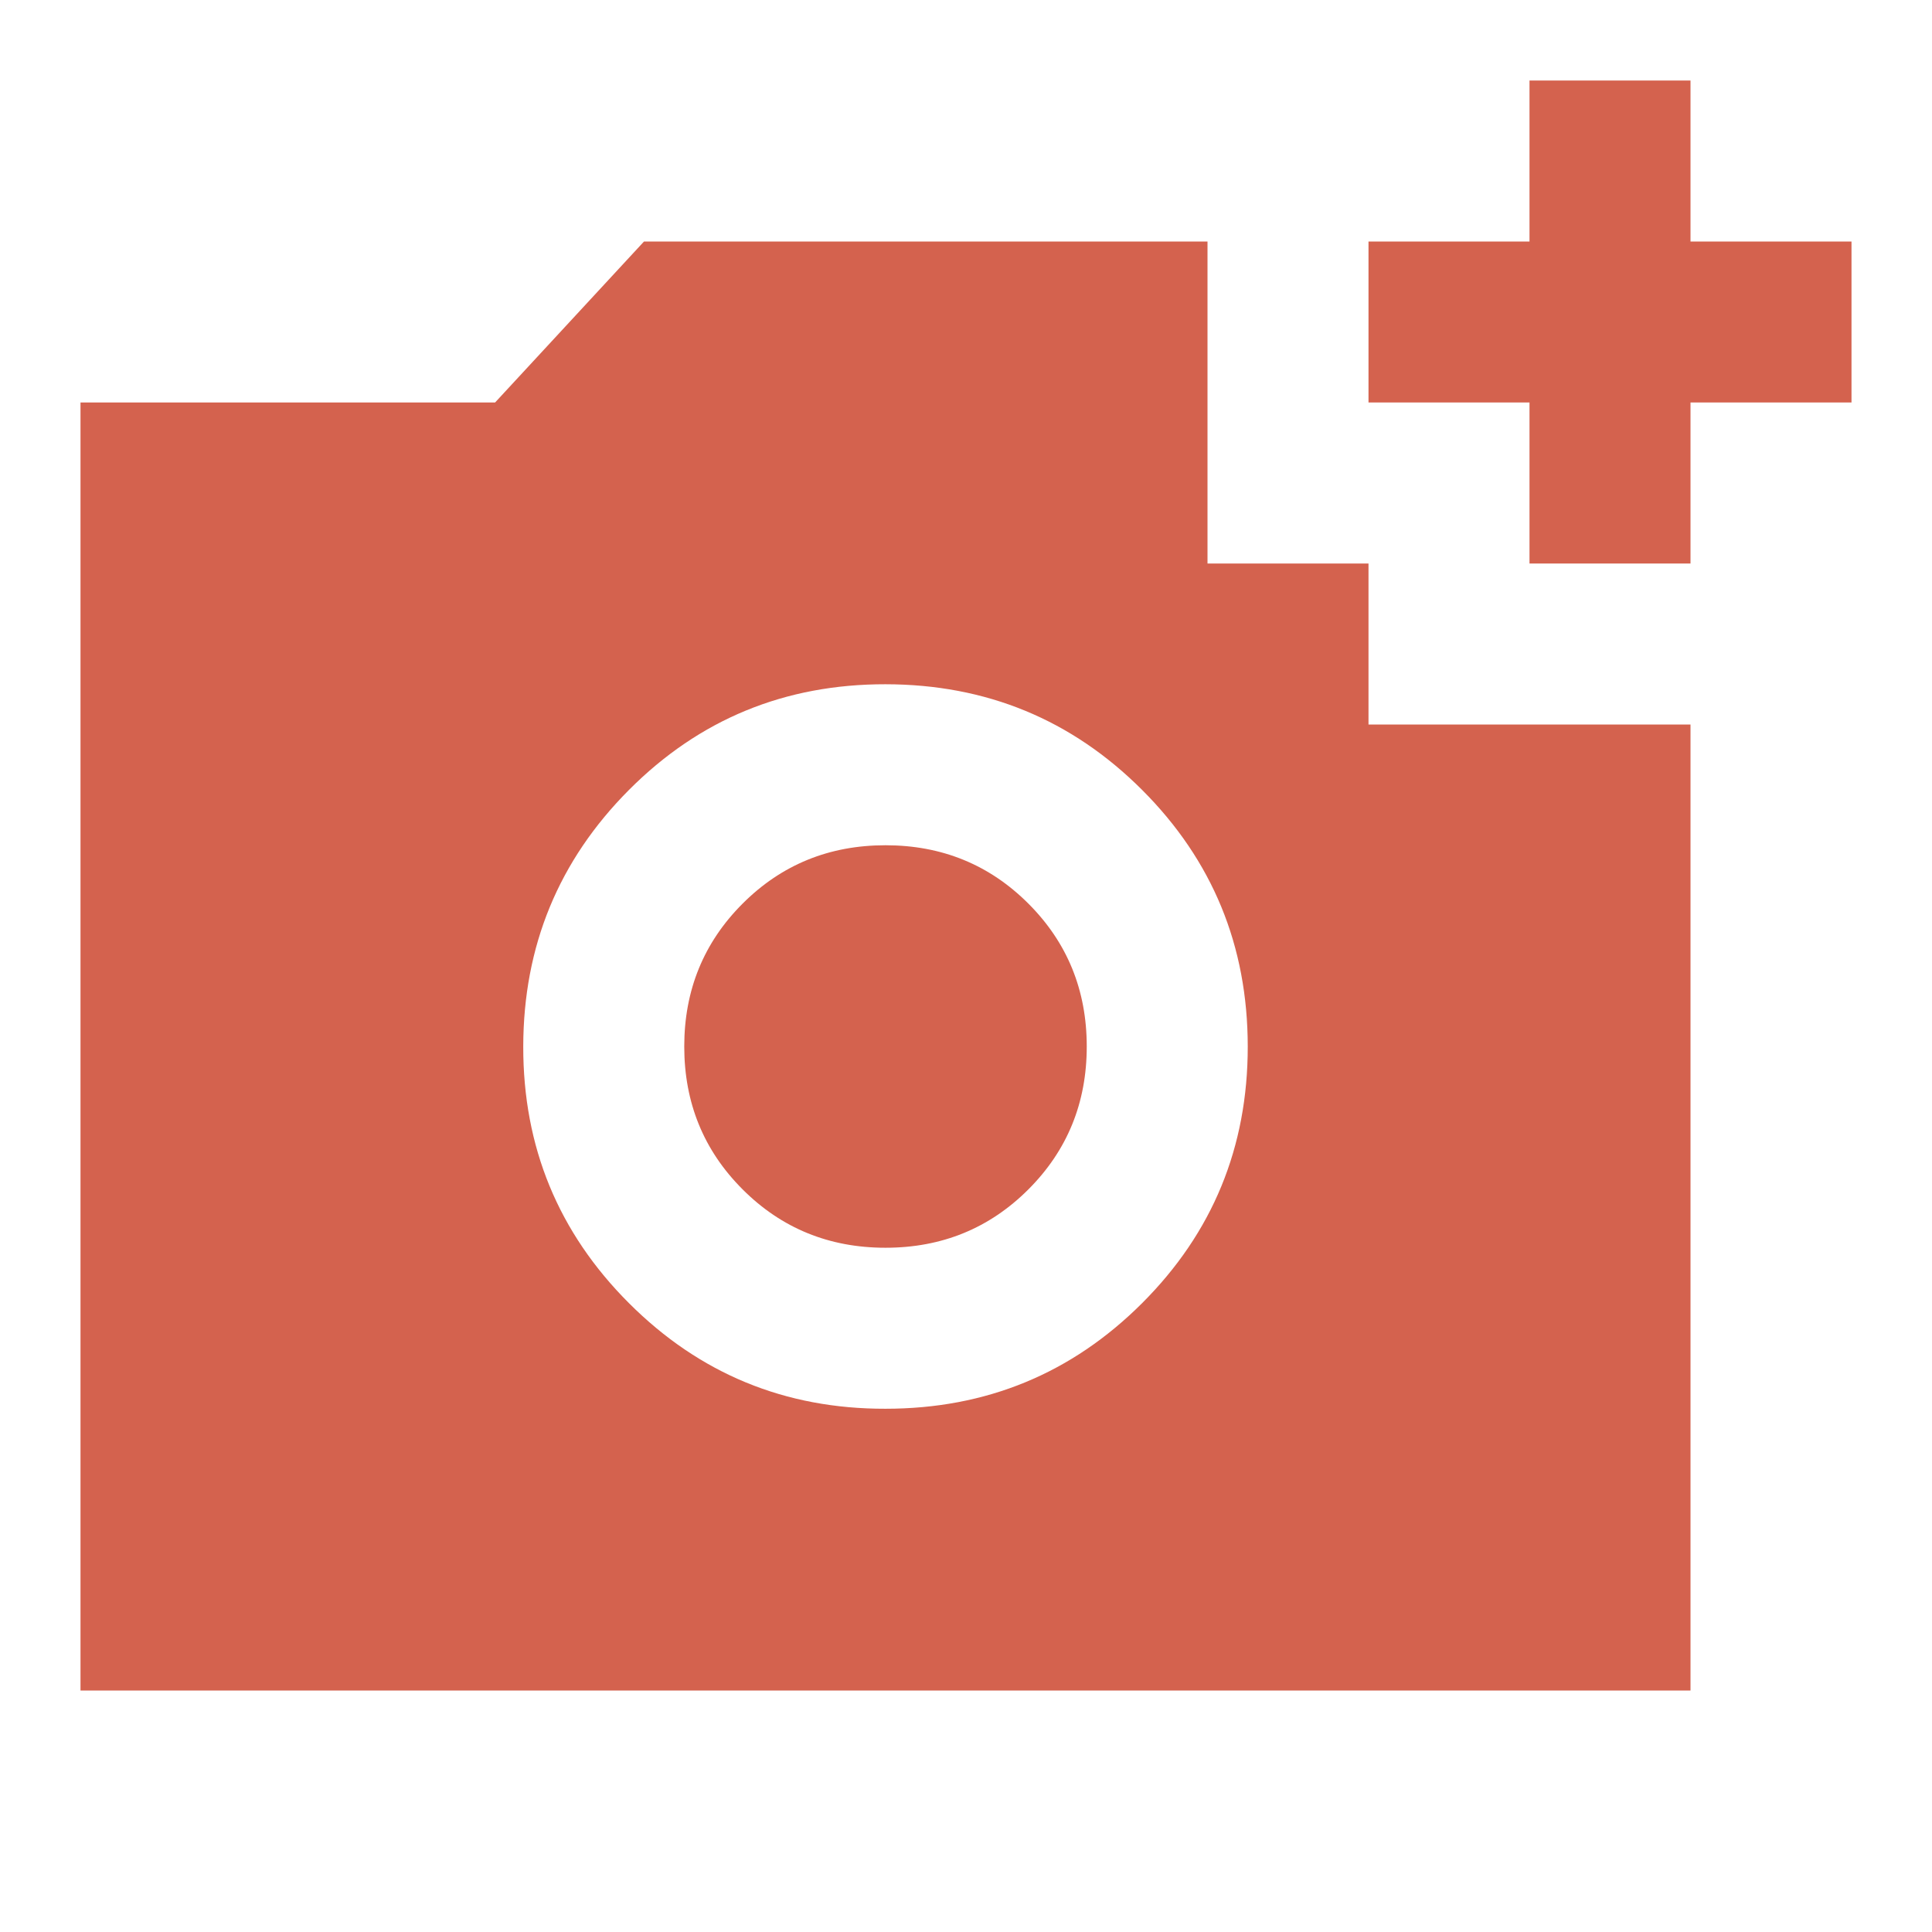
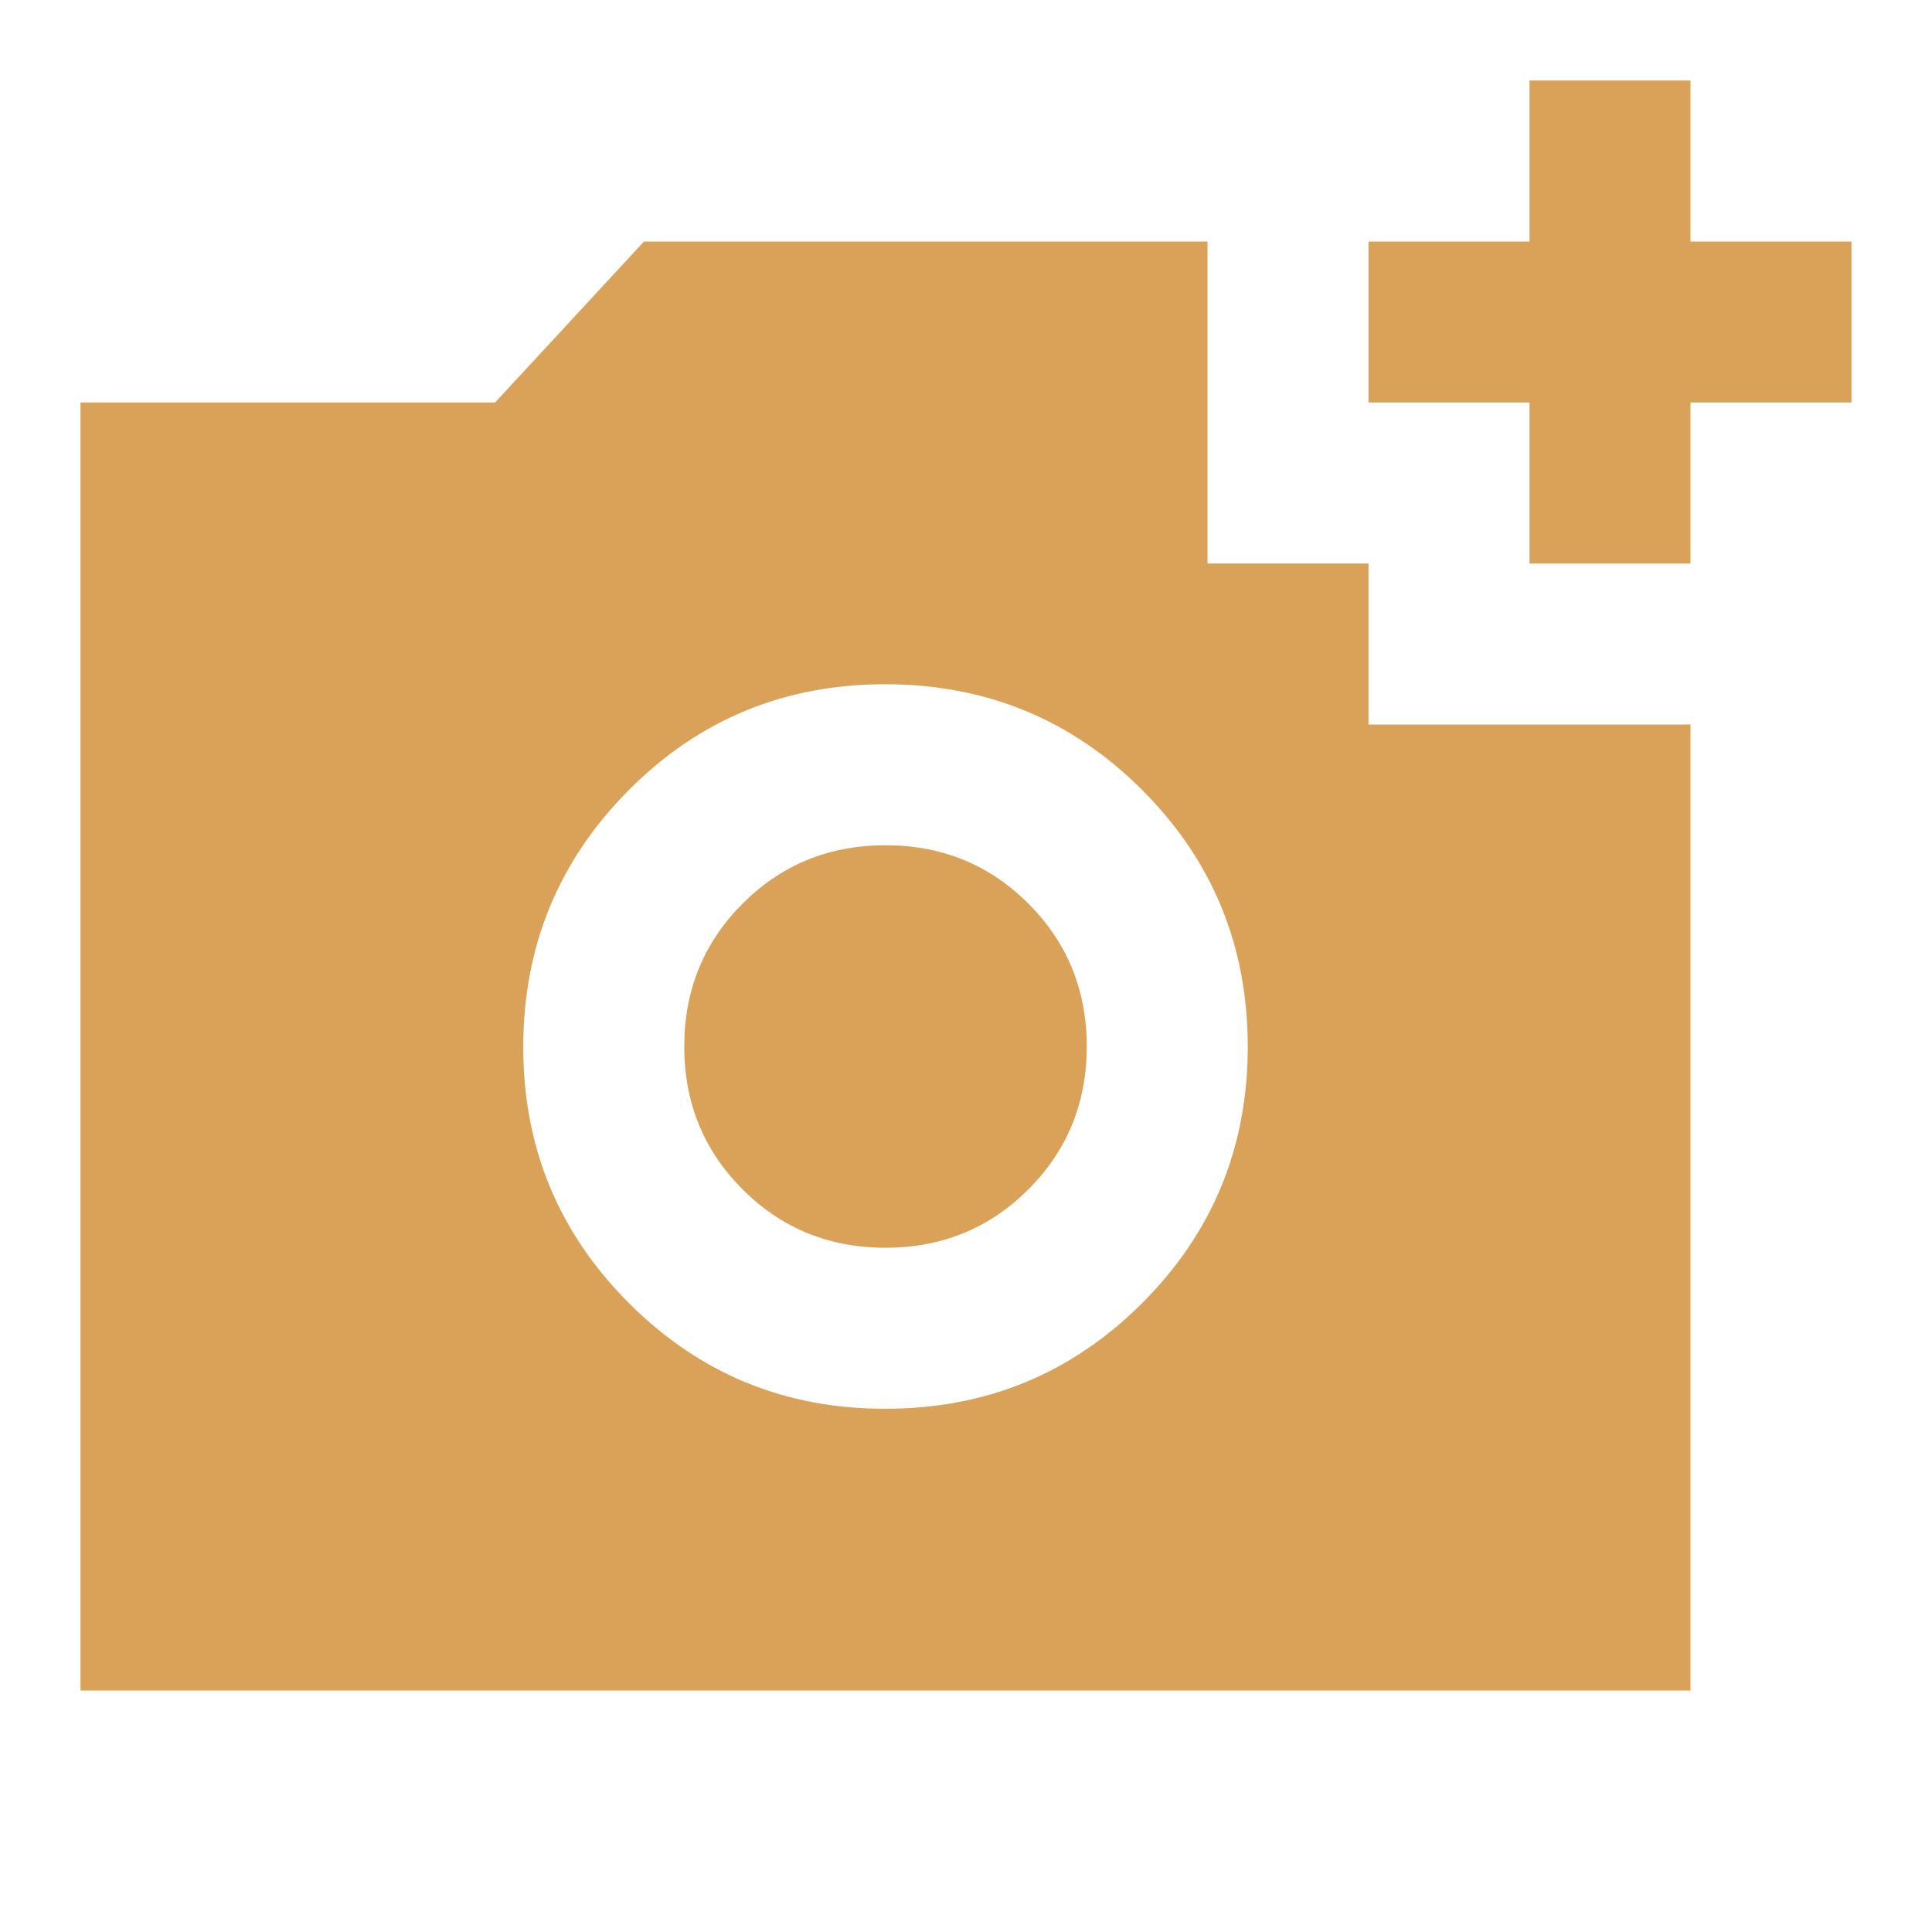
<svg xmlns="http://www.w3.org/2000/svg" width="24" height="24" viewBox="0 0 24 24">
-   <path fill="#d4624e" d="M19 7V5h-2V3h2V1h2v2h2v2h-2v2zm-8 10.5q1.875 0 3.188-1.312T15.5 13t-1.312-3.187T11 8.5T7.813 9.813T6.5 13t1.313 3.188T11 17.5m0-2q-1.05 0-1.775-.725T8.5 13t.725-1.775T11 10.5t1.775.725T13.5 13t-.725 1.775T11 15.5M1 21V5h5.15L8 3h7v4h2v2h4v12z" />
+   <path fill="#daa258" d="M19 7V5h-2V3h2V1h2v2h2v2h-2v2zm-8 10.5q1.875 0 3.188-1.312T15.5 13t-1.312-3.187T11 8.5T7.813 9.813T6.5 13t1.313 3.188T11 17.5m0-2q-1.05 0-1.775-.725T8.5 13t.725-1.775T11 10.5t1.775.725T13.5 13t-.725 1.775T11 15.5M1 21V5h5.15L8 3h7v4h2v2h4v12z" />
</svg>
